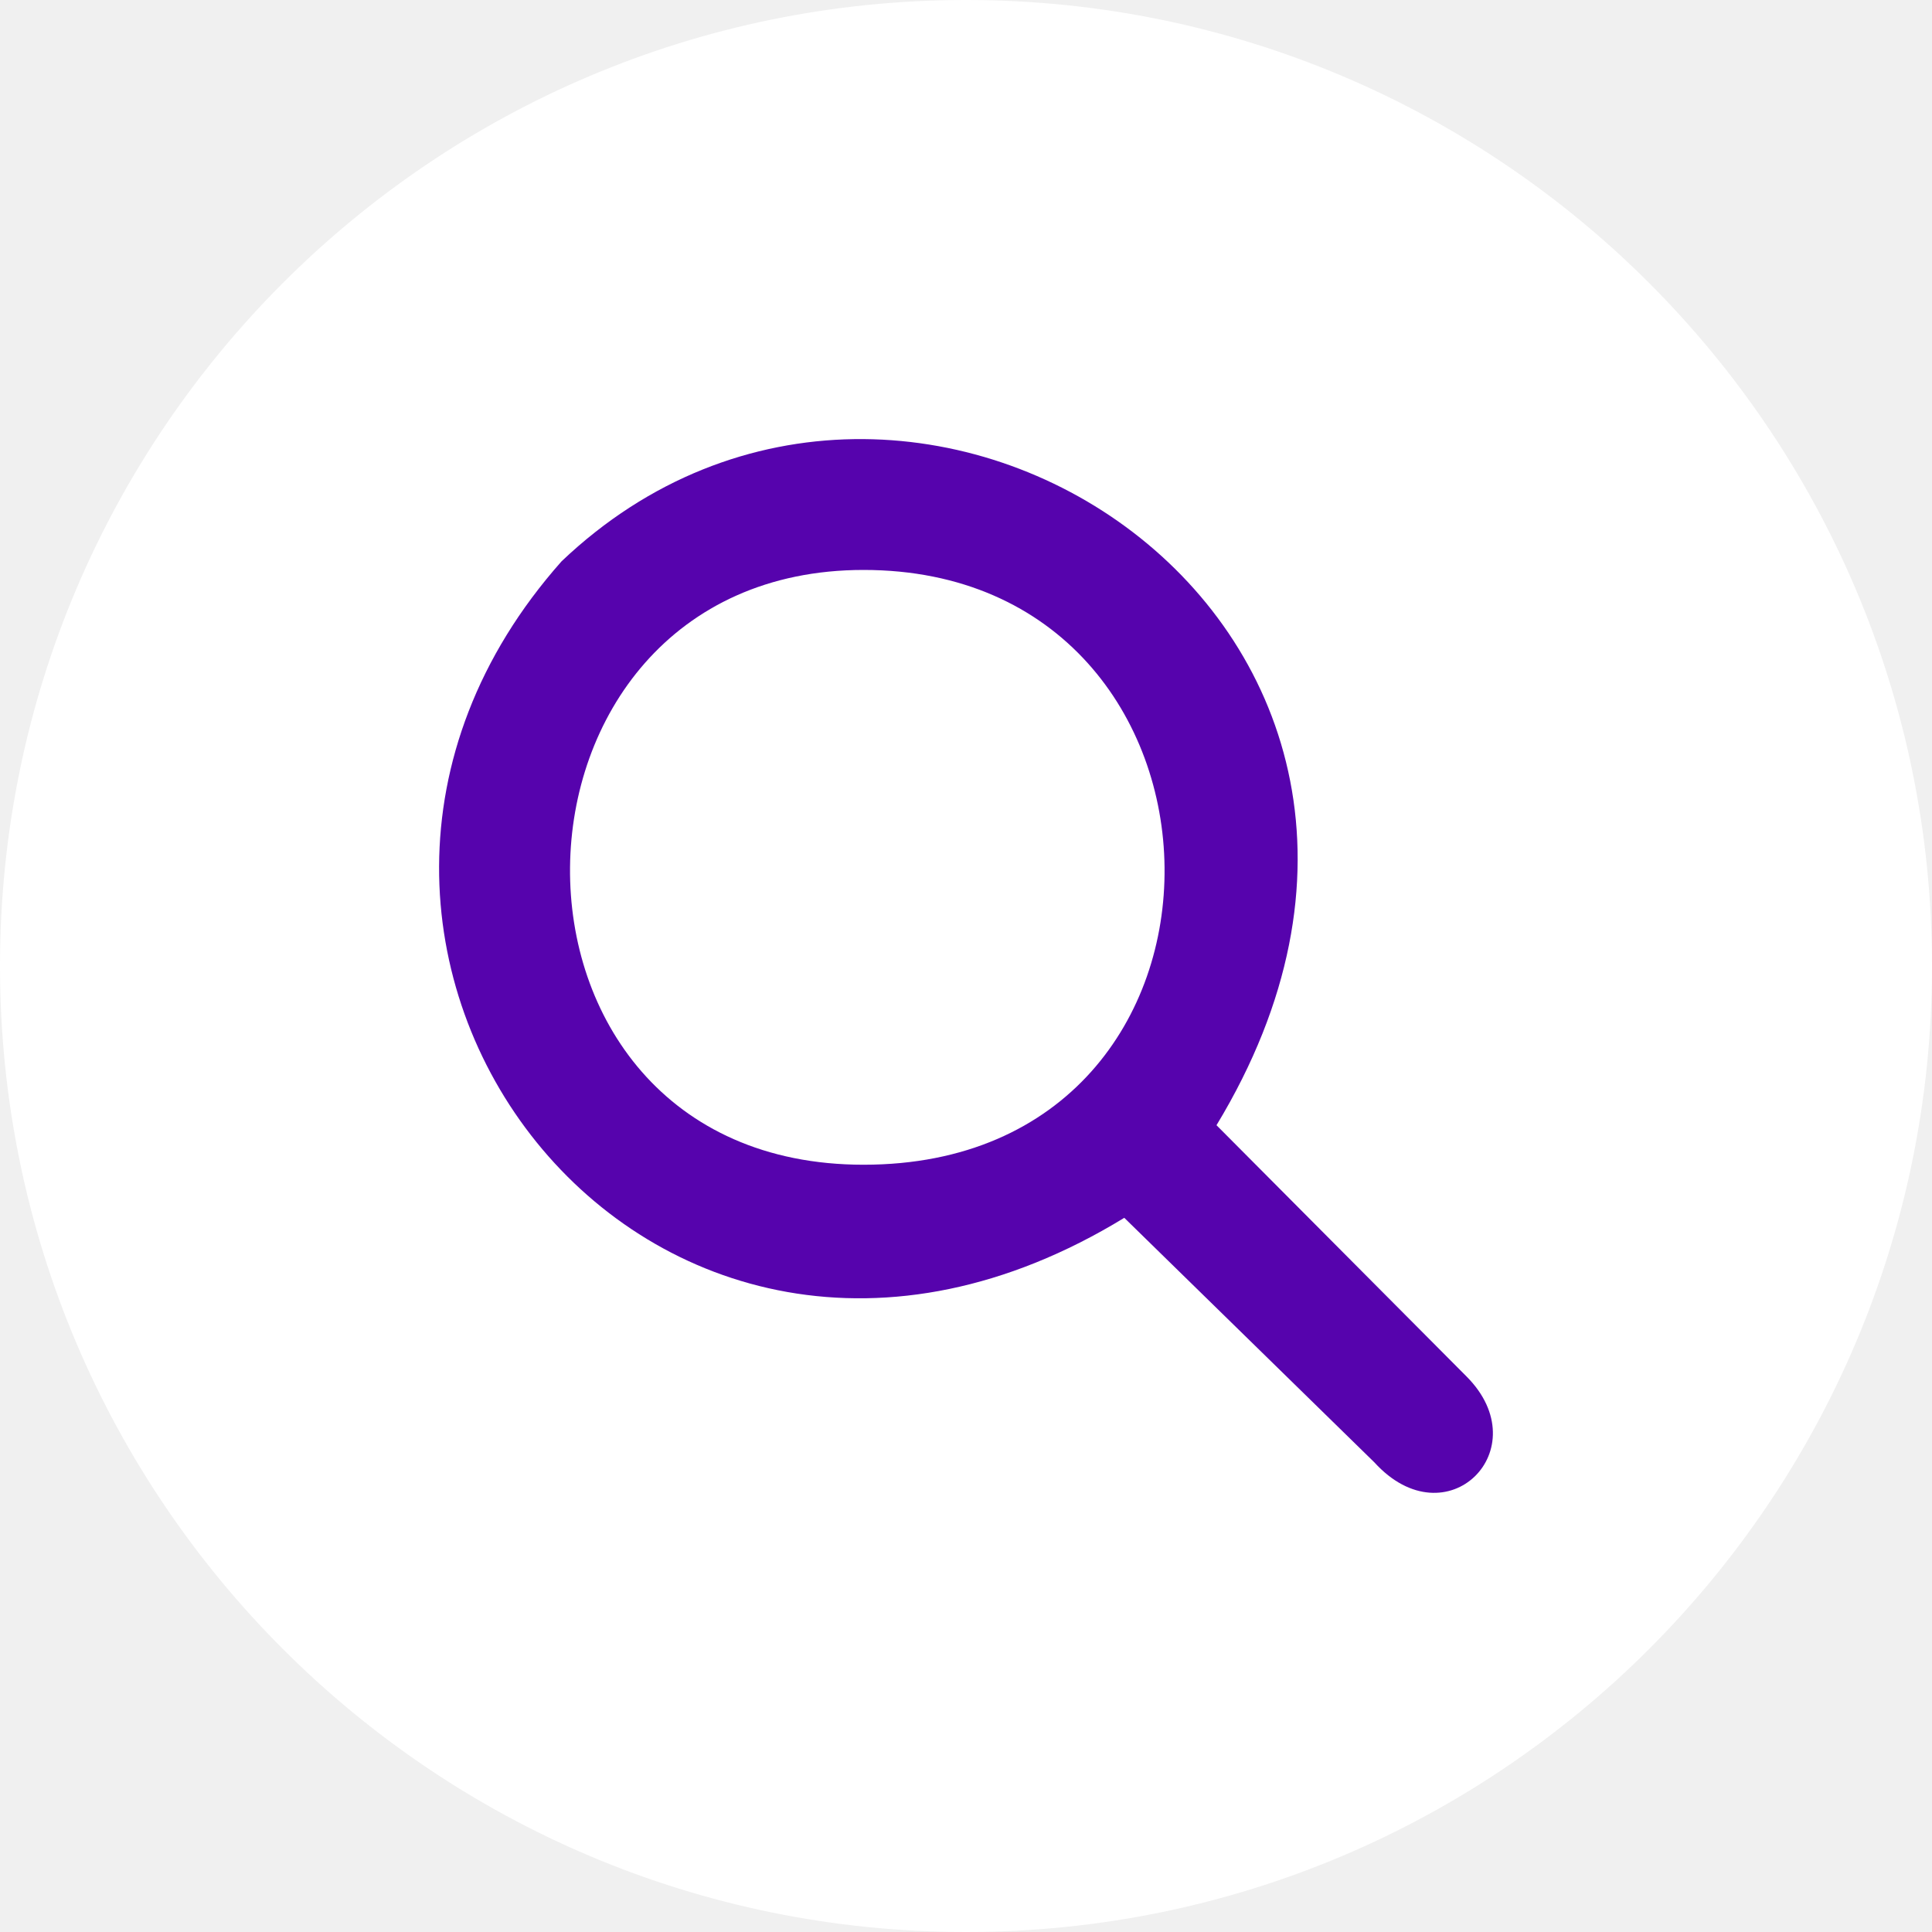
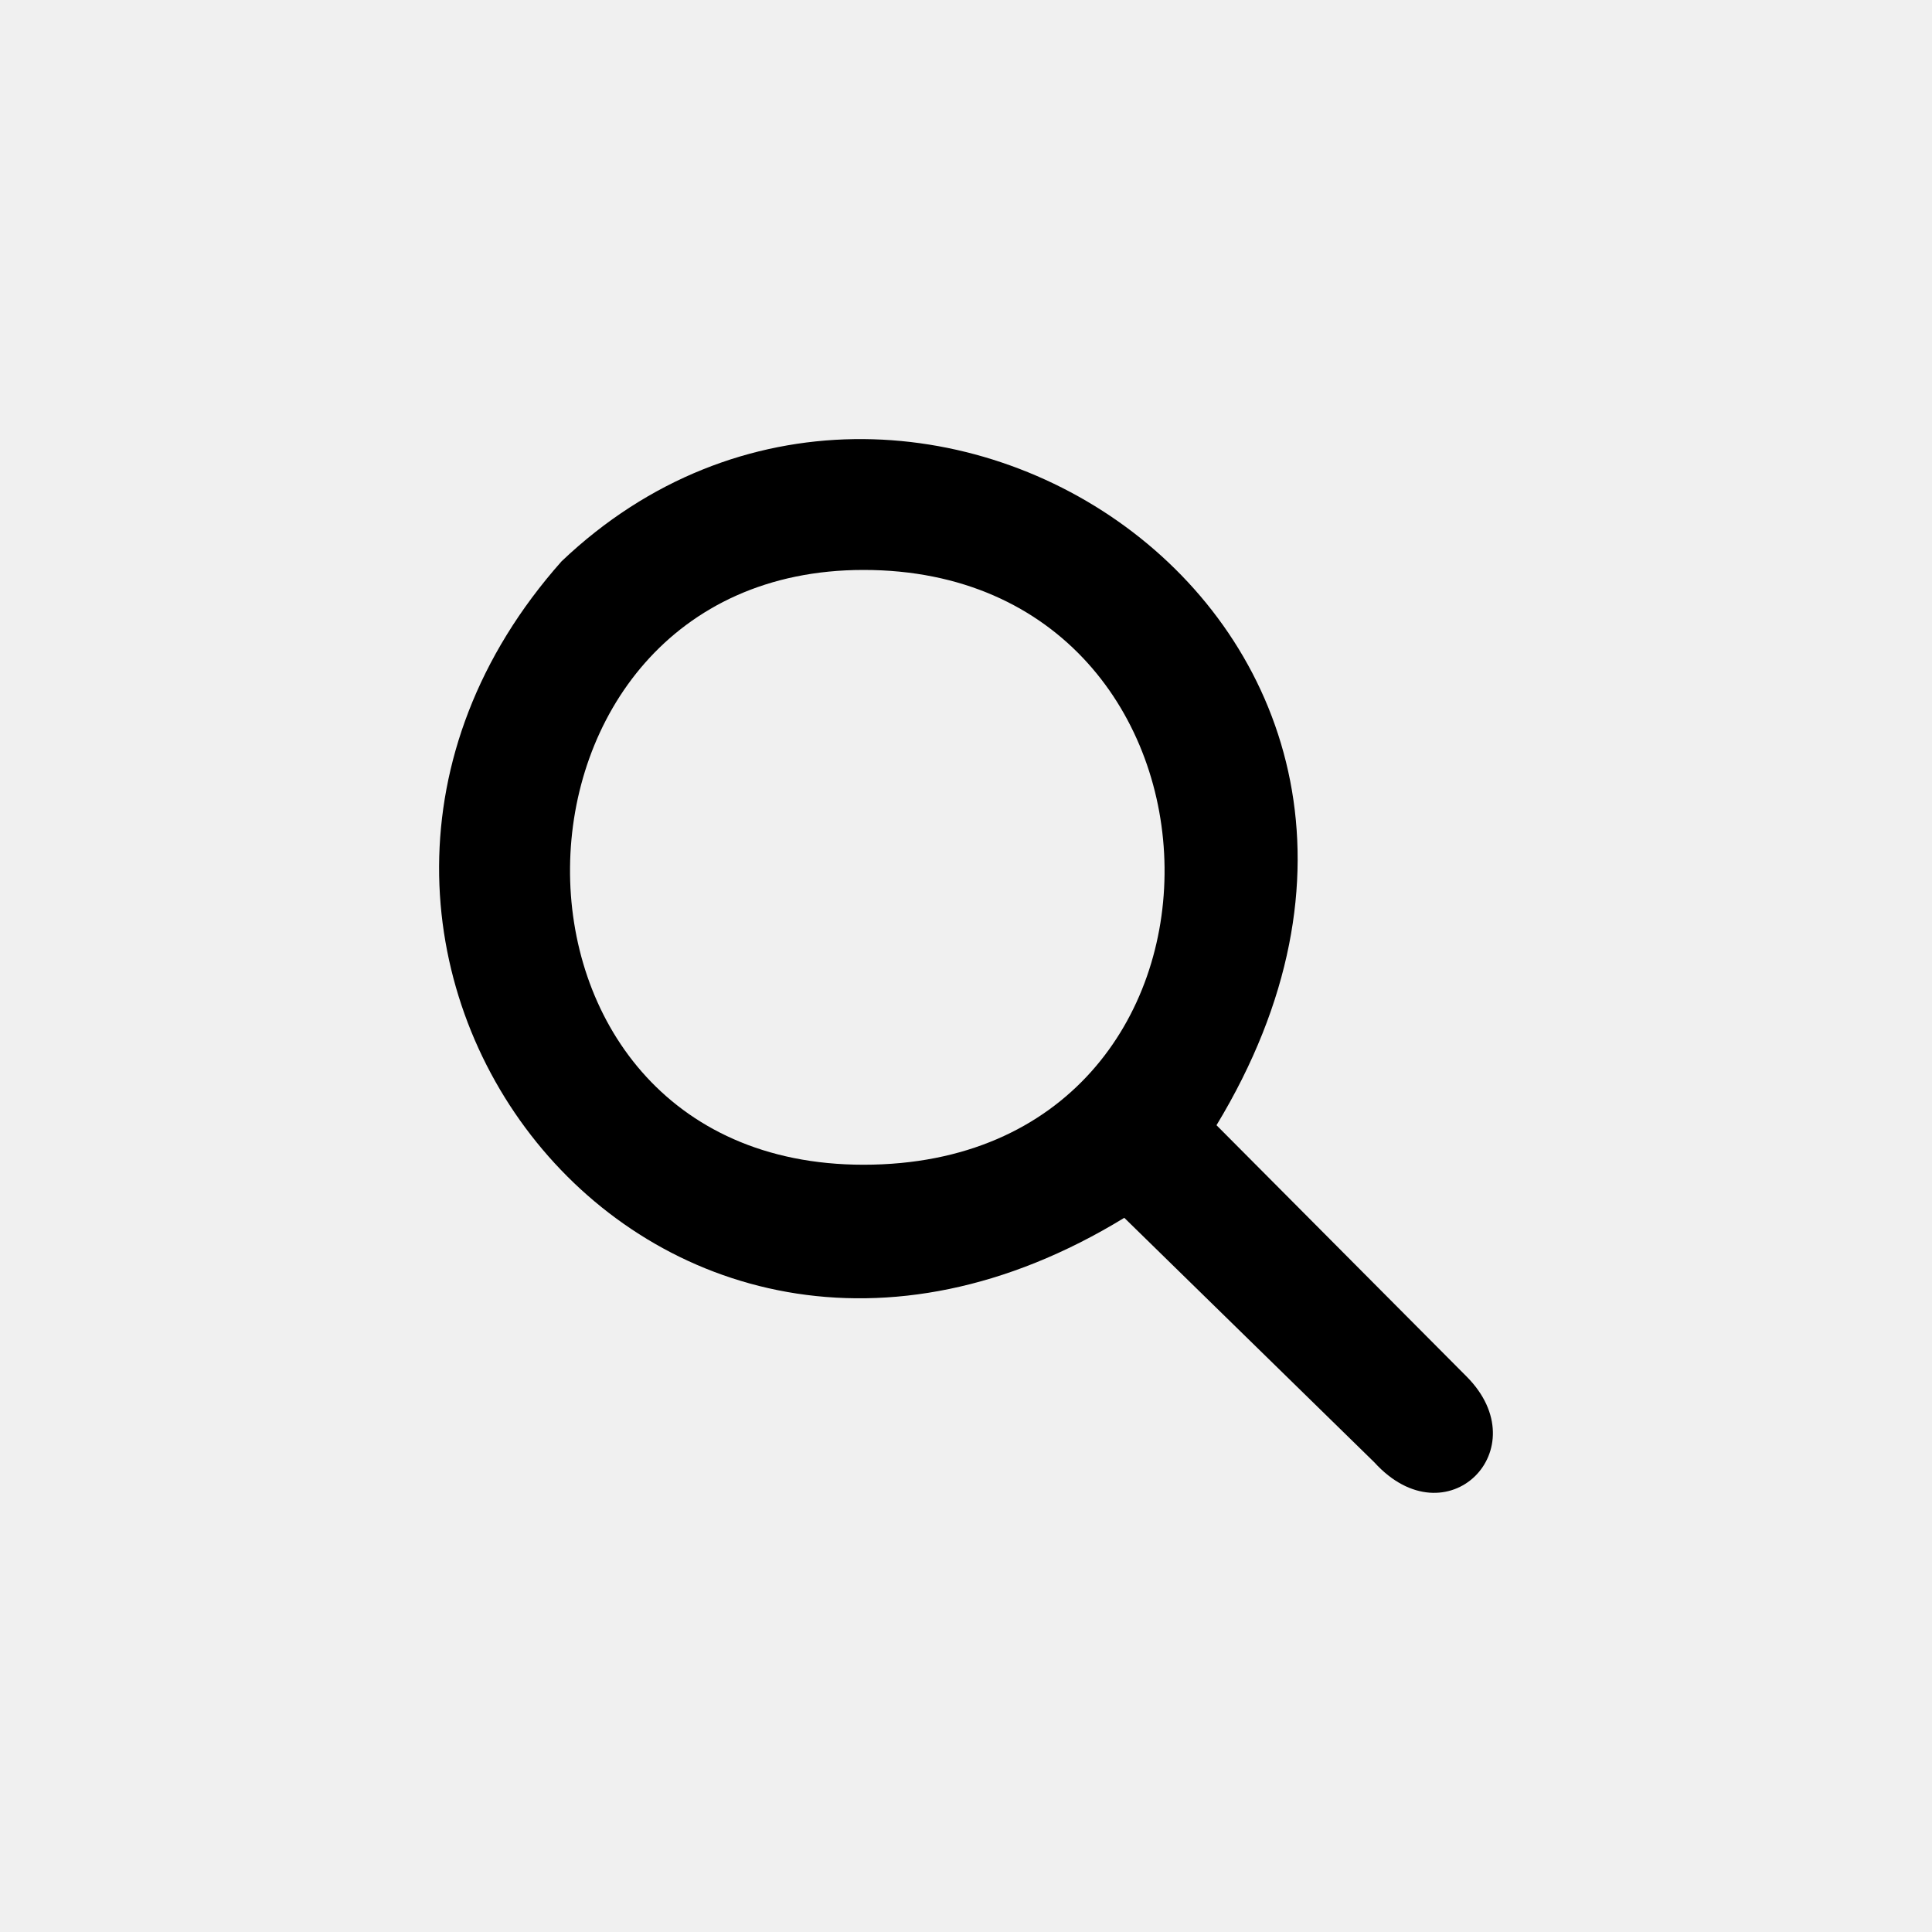
<svg xmlns="http://www.w3.org/2000/svg" width="44" height="44" viewBox="0 0 44 44" fill="none">
-   <circle cx="22" cy="22" r="22" fill="white" />
-   <path fill-rule="evenodd" clip-rule="evenodd" d="M33.4 31.349L27.705 25.626C34.549 14.325 20.763 5.199 12.79 12.783C5.052 21.497 14.74 34.373 25.605 27.735L31.3 33.304C32.946 35.113 35.05 33.004 33.4 31.349ZM19.667 12.98C28.662 12.98 28.952 26.526 19.667 26.526C10.625 26.526 10.883 12.98 19.667 12.98Z" fill="#5603AD" />
+   <circle cx="22" cy="22" r="22" />
+   <path fill-rule="evenodd" clip-rule="evenodd" d="M33.4 31.349L27.705 25.626C34.549 14.325 20.763 5.199 12.79 12.783C5.052 21.497 14.74 34.373 25.605 27.735L31.3 33.304C32.946 35.113 35.05 33.004 33.4 31.349ZM19.667 12.98C28.662 12.98 28.952 26.526 19.667 26.526C10.625 26.526 10.883 12.98 19.667 12.98Z" fill="currentColor" />
</svg>
